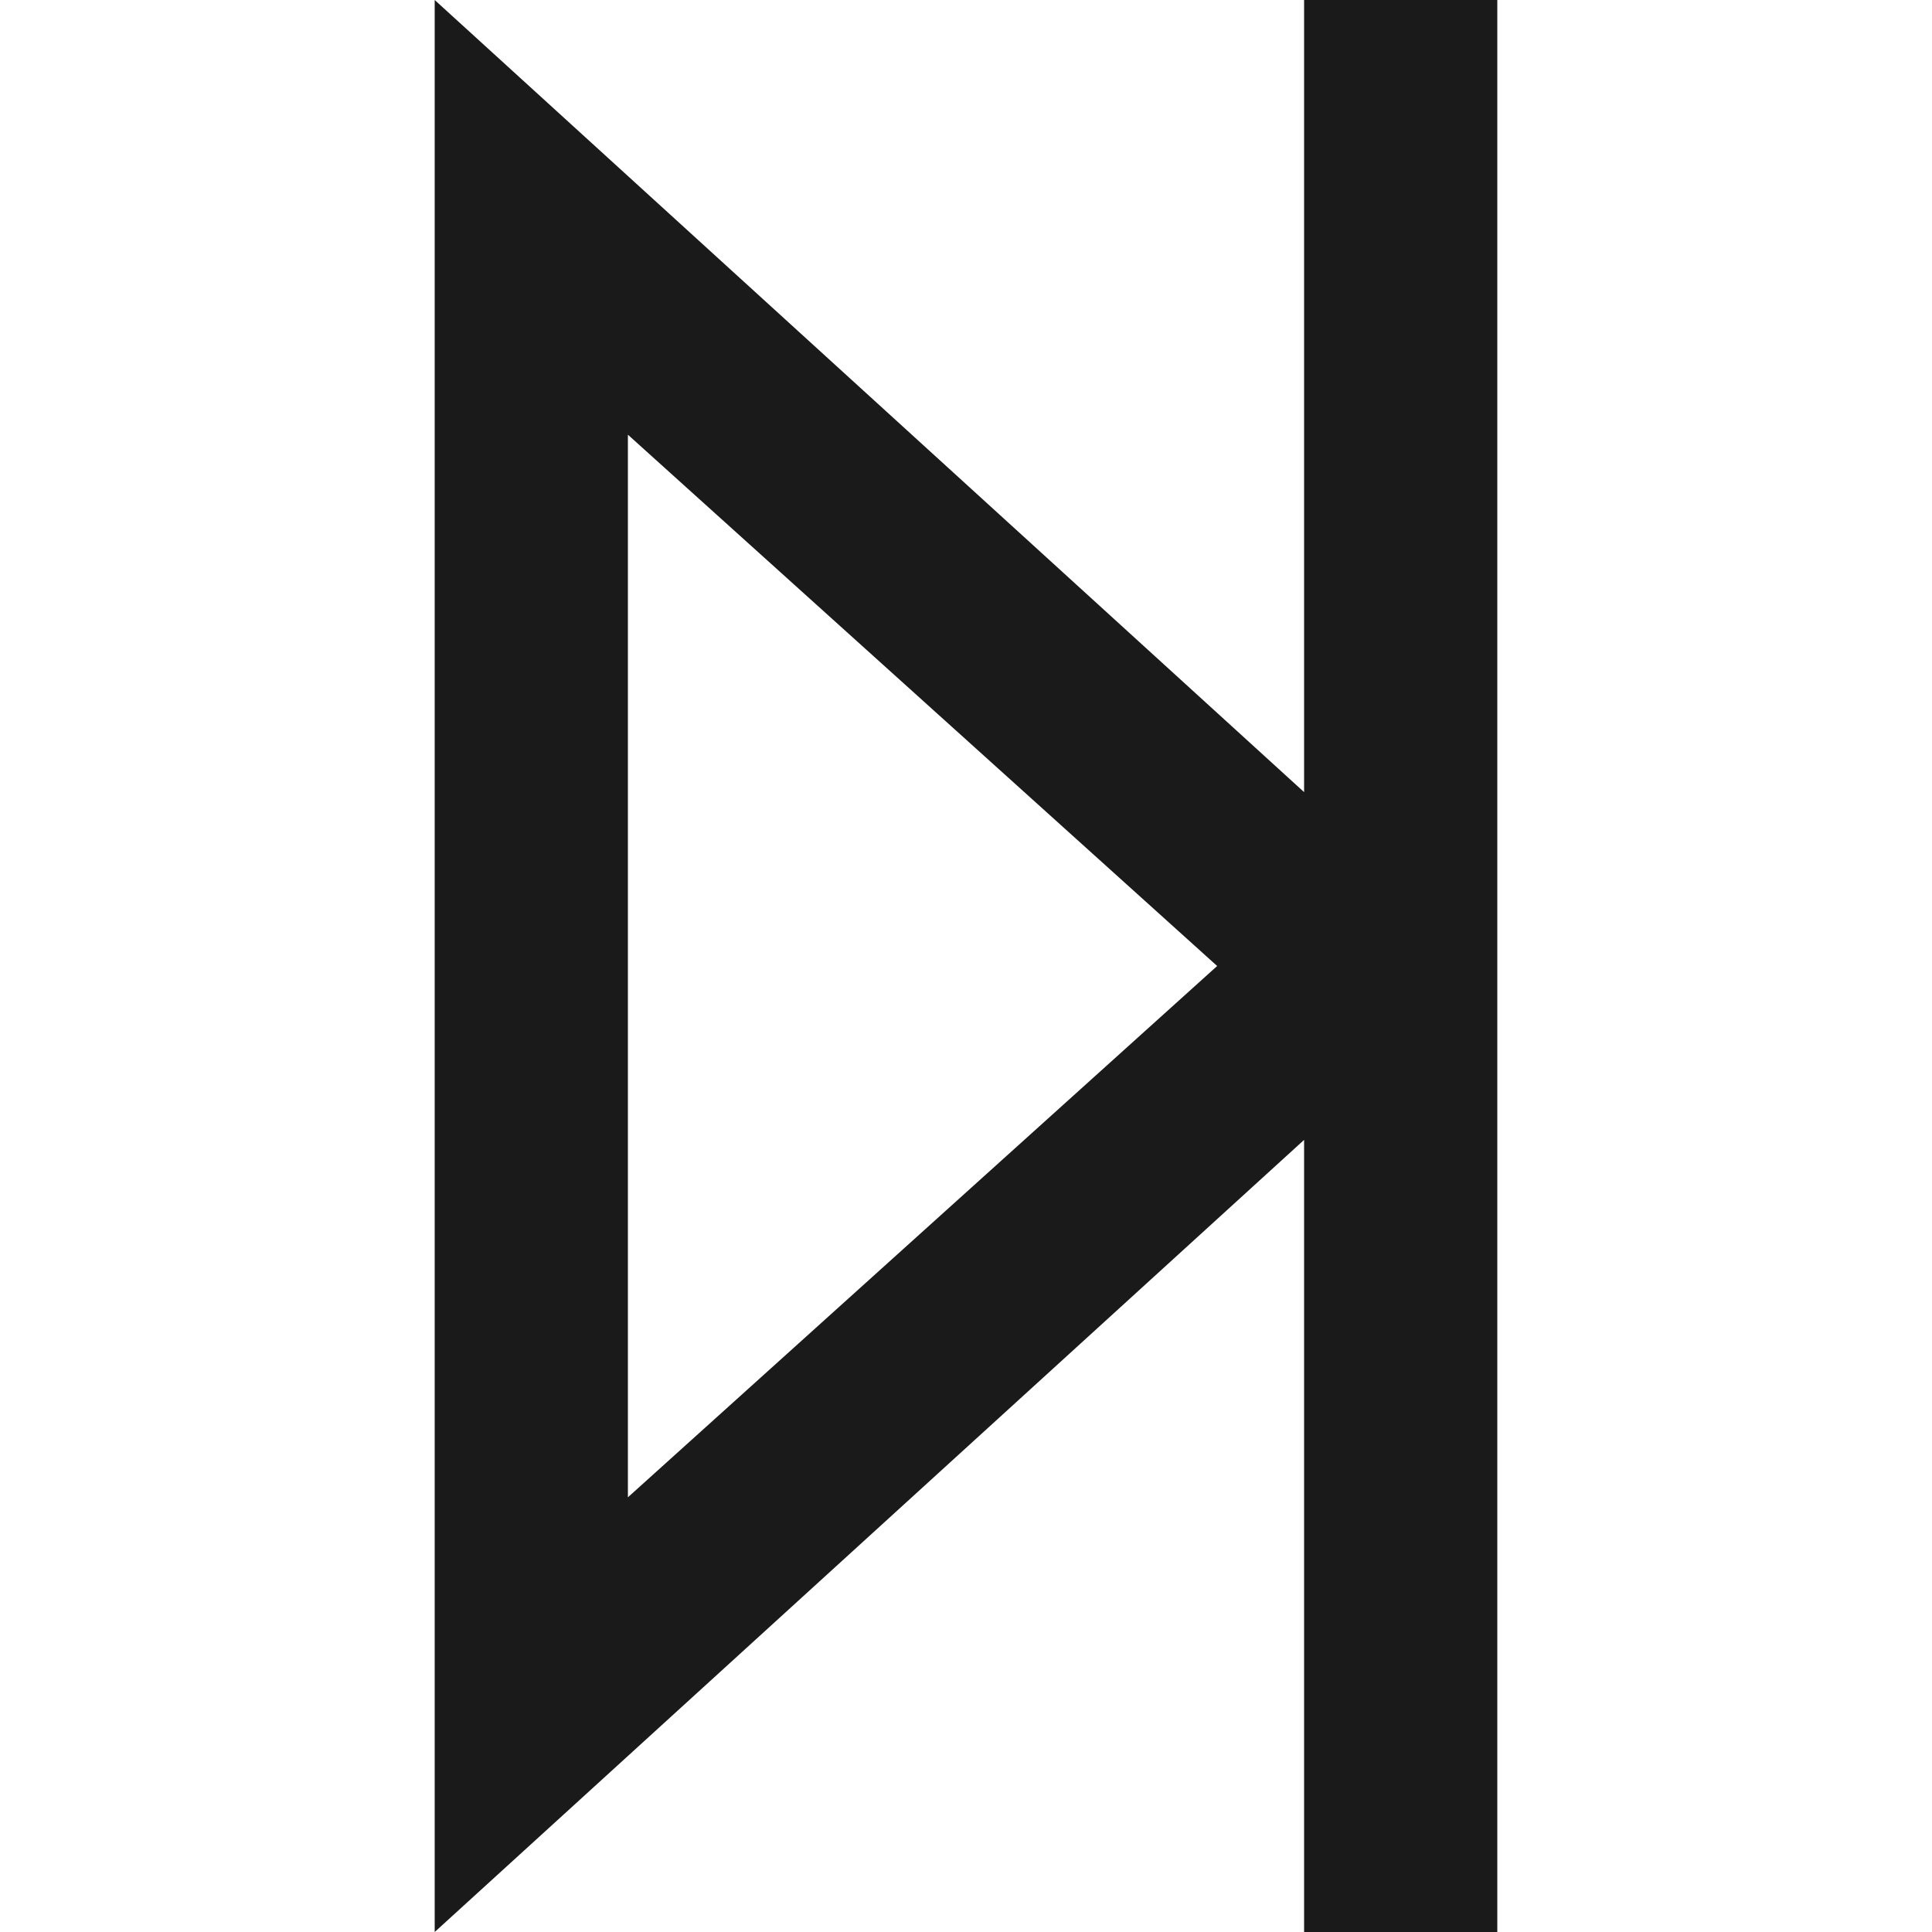
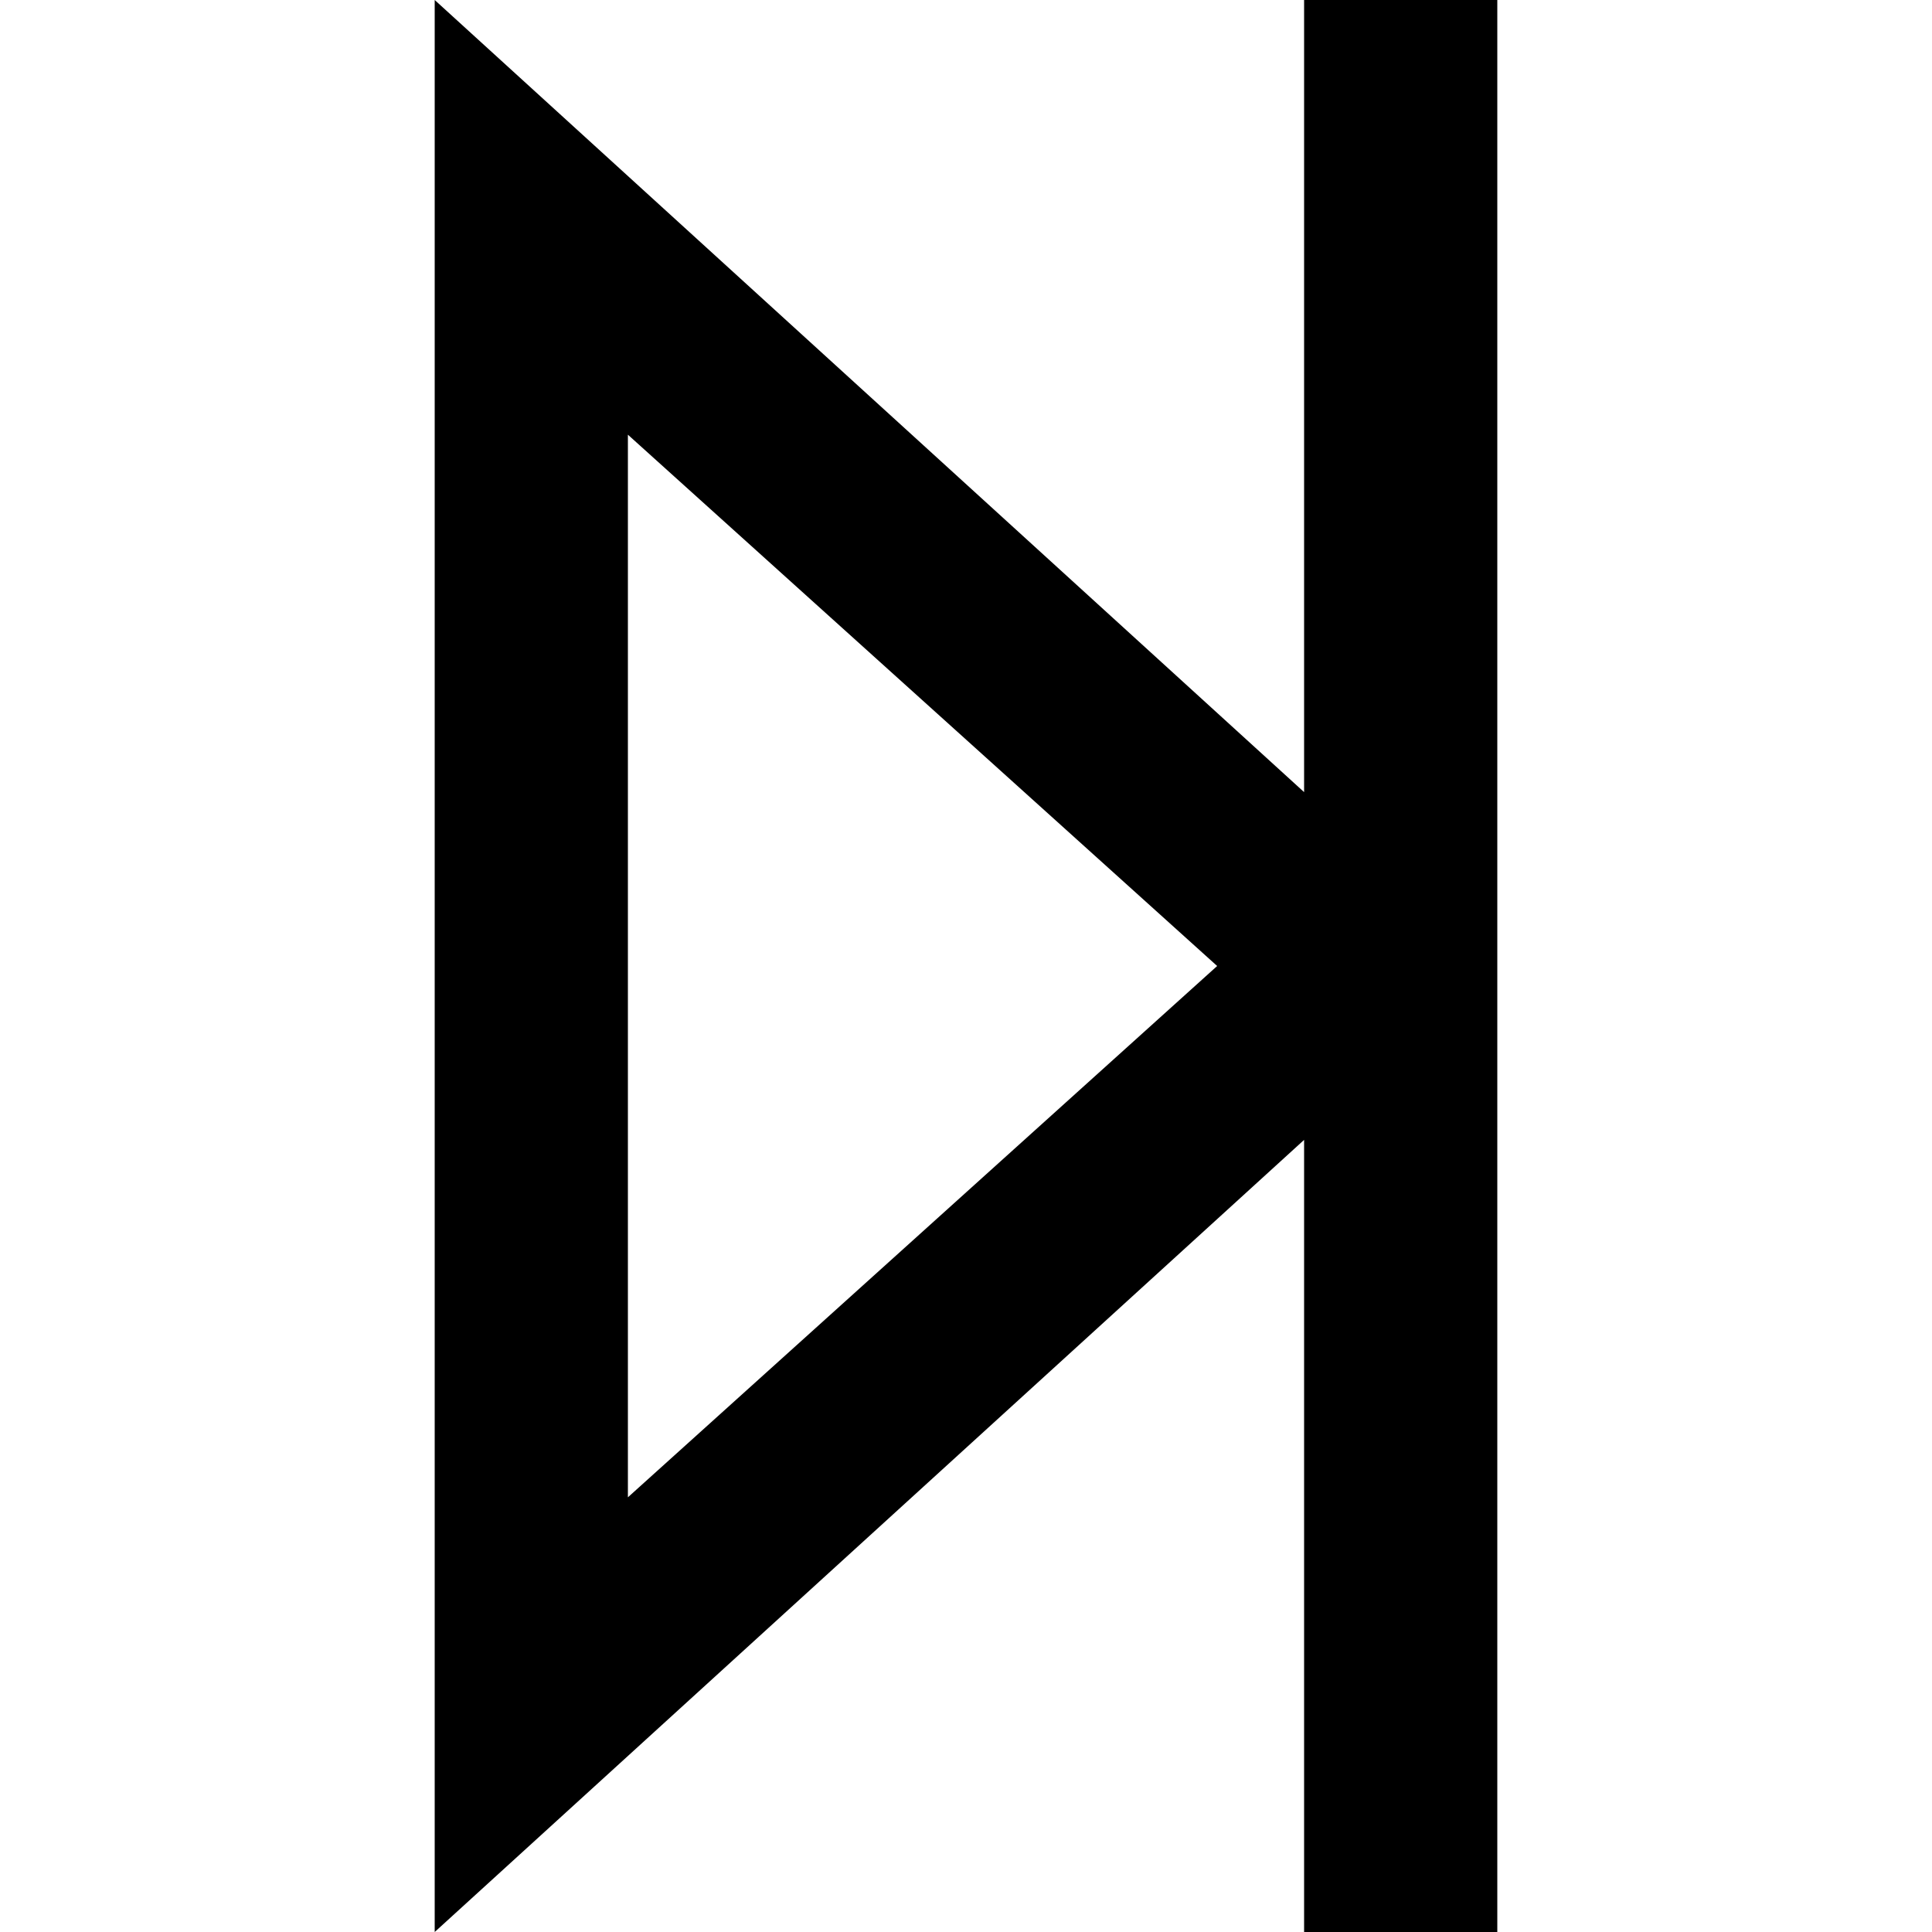
- <svg xmlns="http://www.w3.org/2000/svg" height="100px" width="100px" fill="#1A1A1A" version="1.1" x="0px" y="0px" viewBox="0 0 20 20" enable-background="new 0 0 20 20" xml:space="preserve">
-   <path fill="#1A1A1A" d="M15.5,0h-2v8.2L4.5,0v20l9-8.2V20h2V0z M6.5,15.5v-11l6.1,5.5L6.5,15.5z" />
+ <svg xmlns="http://www.w3.org/2000/svg" height="100px" width="100px" version="1.1" x="0px" y="0px" viewBox="0 0 20 20" enable-background="new 0 0 20 20" xml:space="preserve">
+   <path d="M15.5,0h-2v8.2L4.5,0v20l9-8.2V20h2V0z M6.5,15.5v-11l6.1,5.5L6.5,15.5z" />
</svg>
